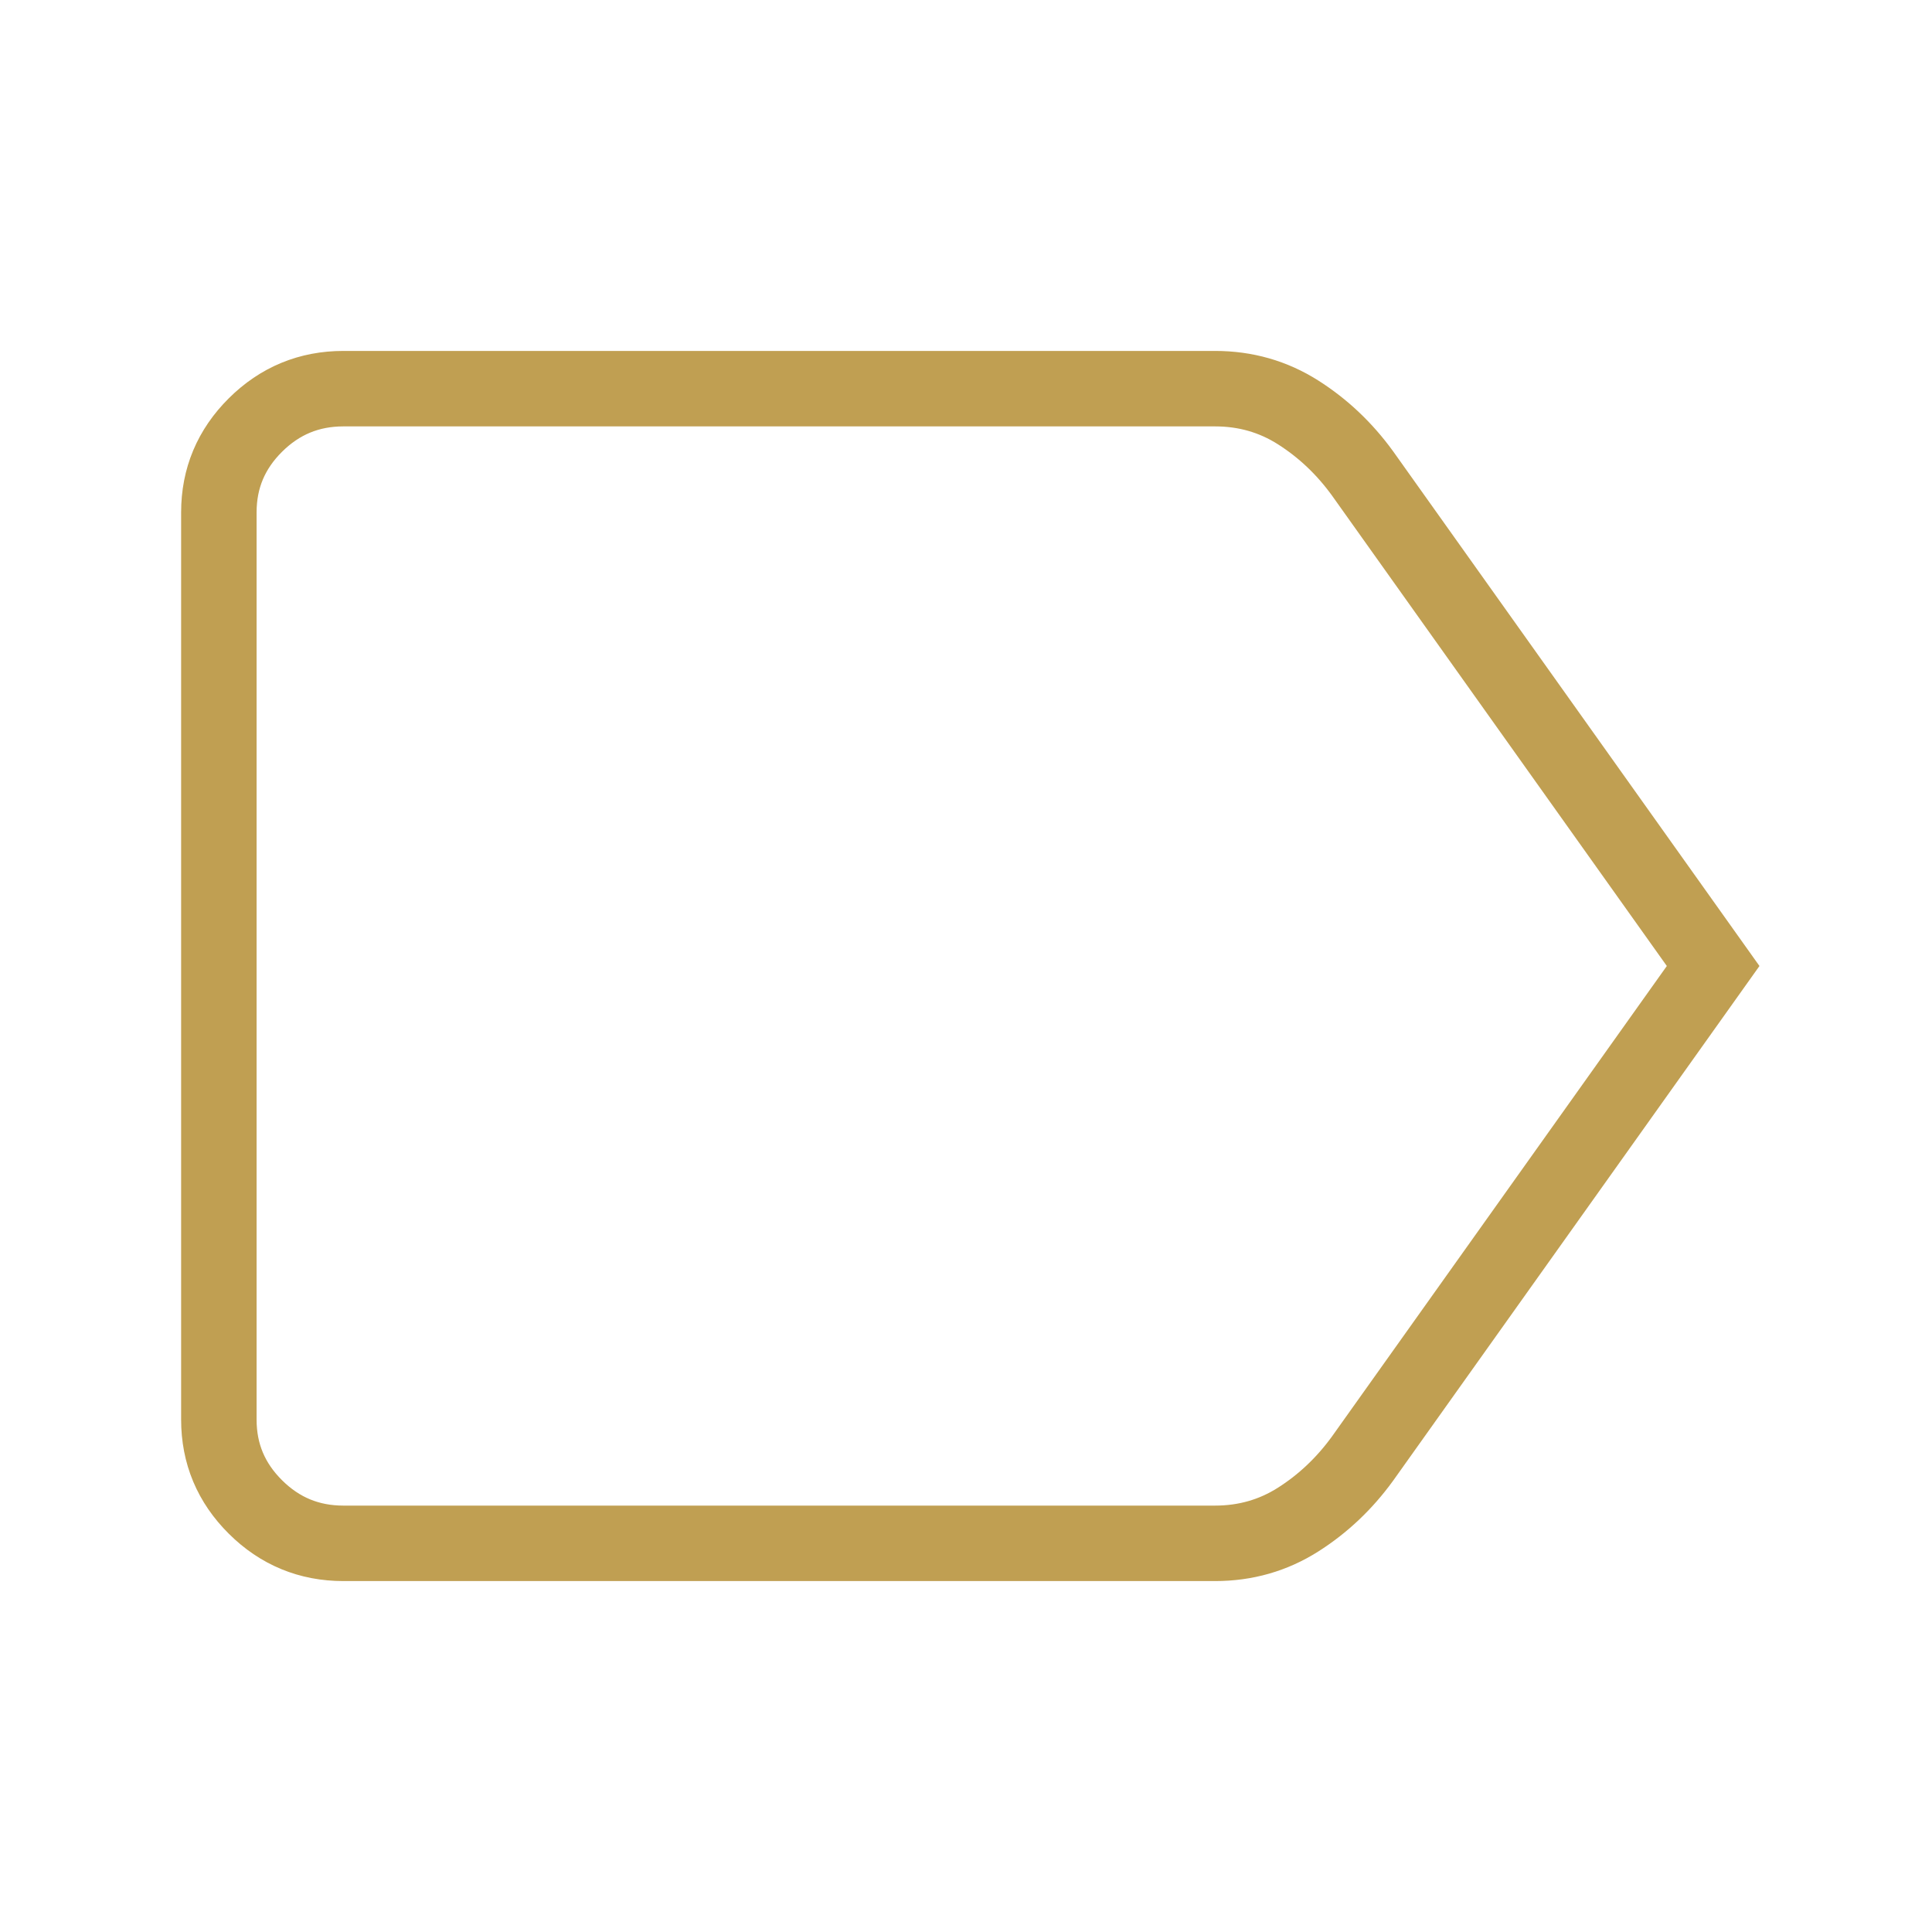
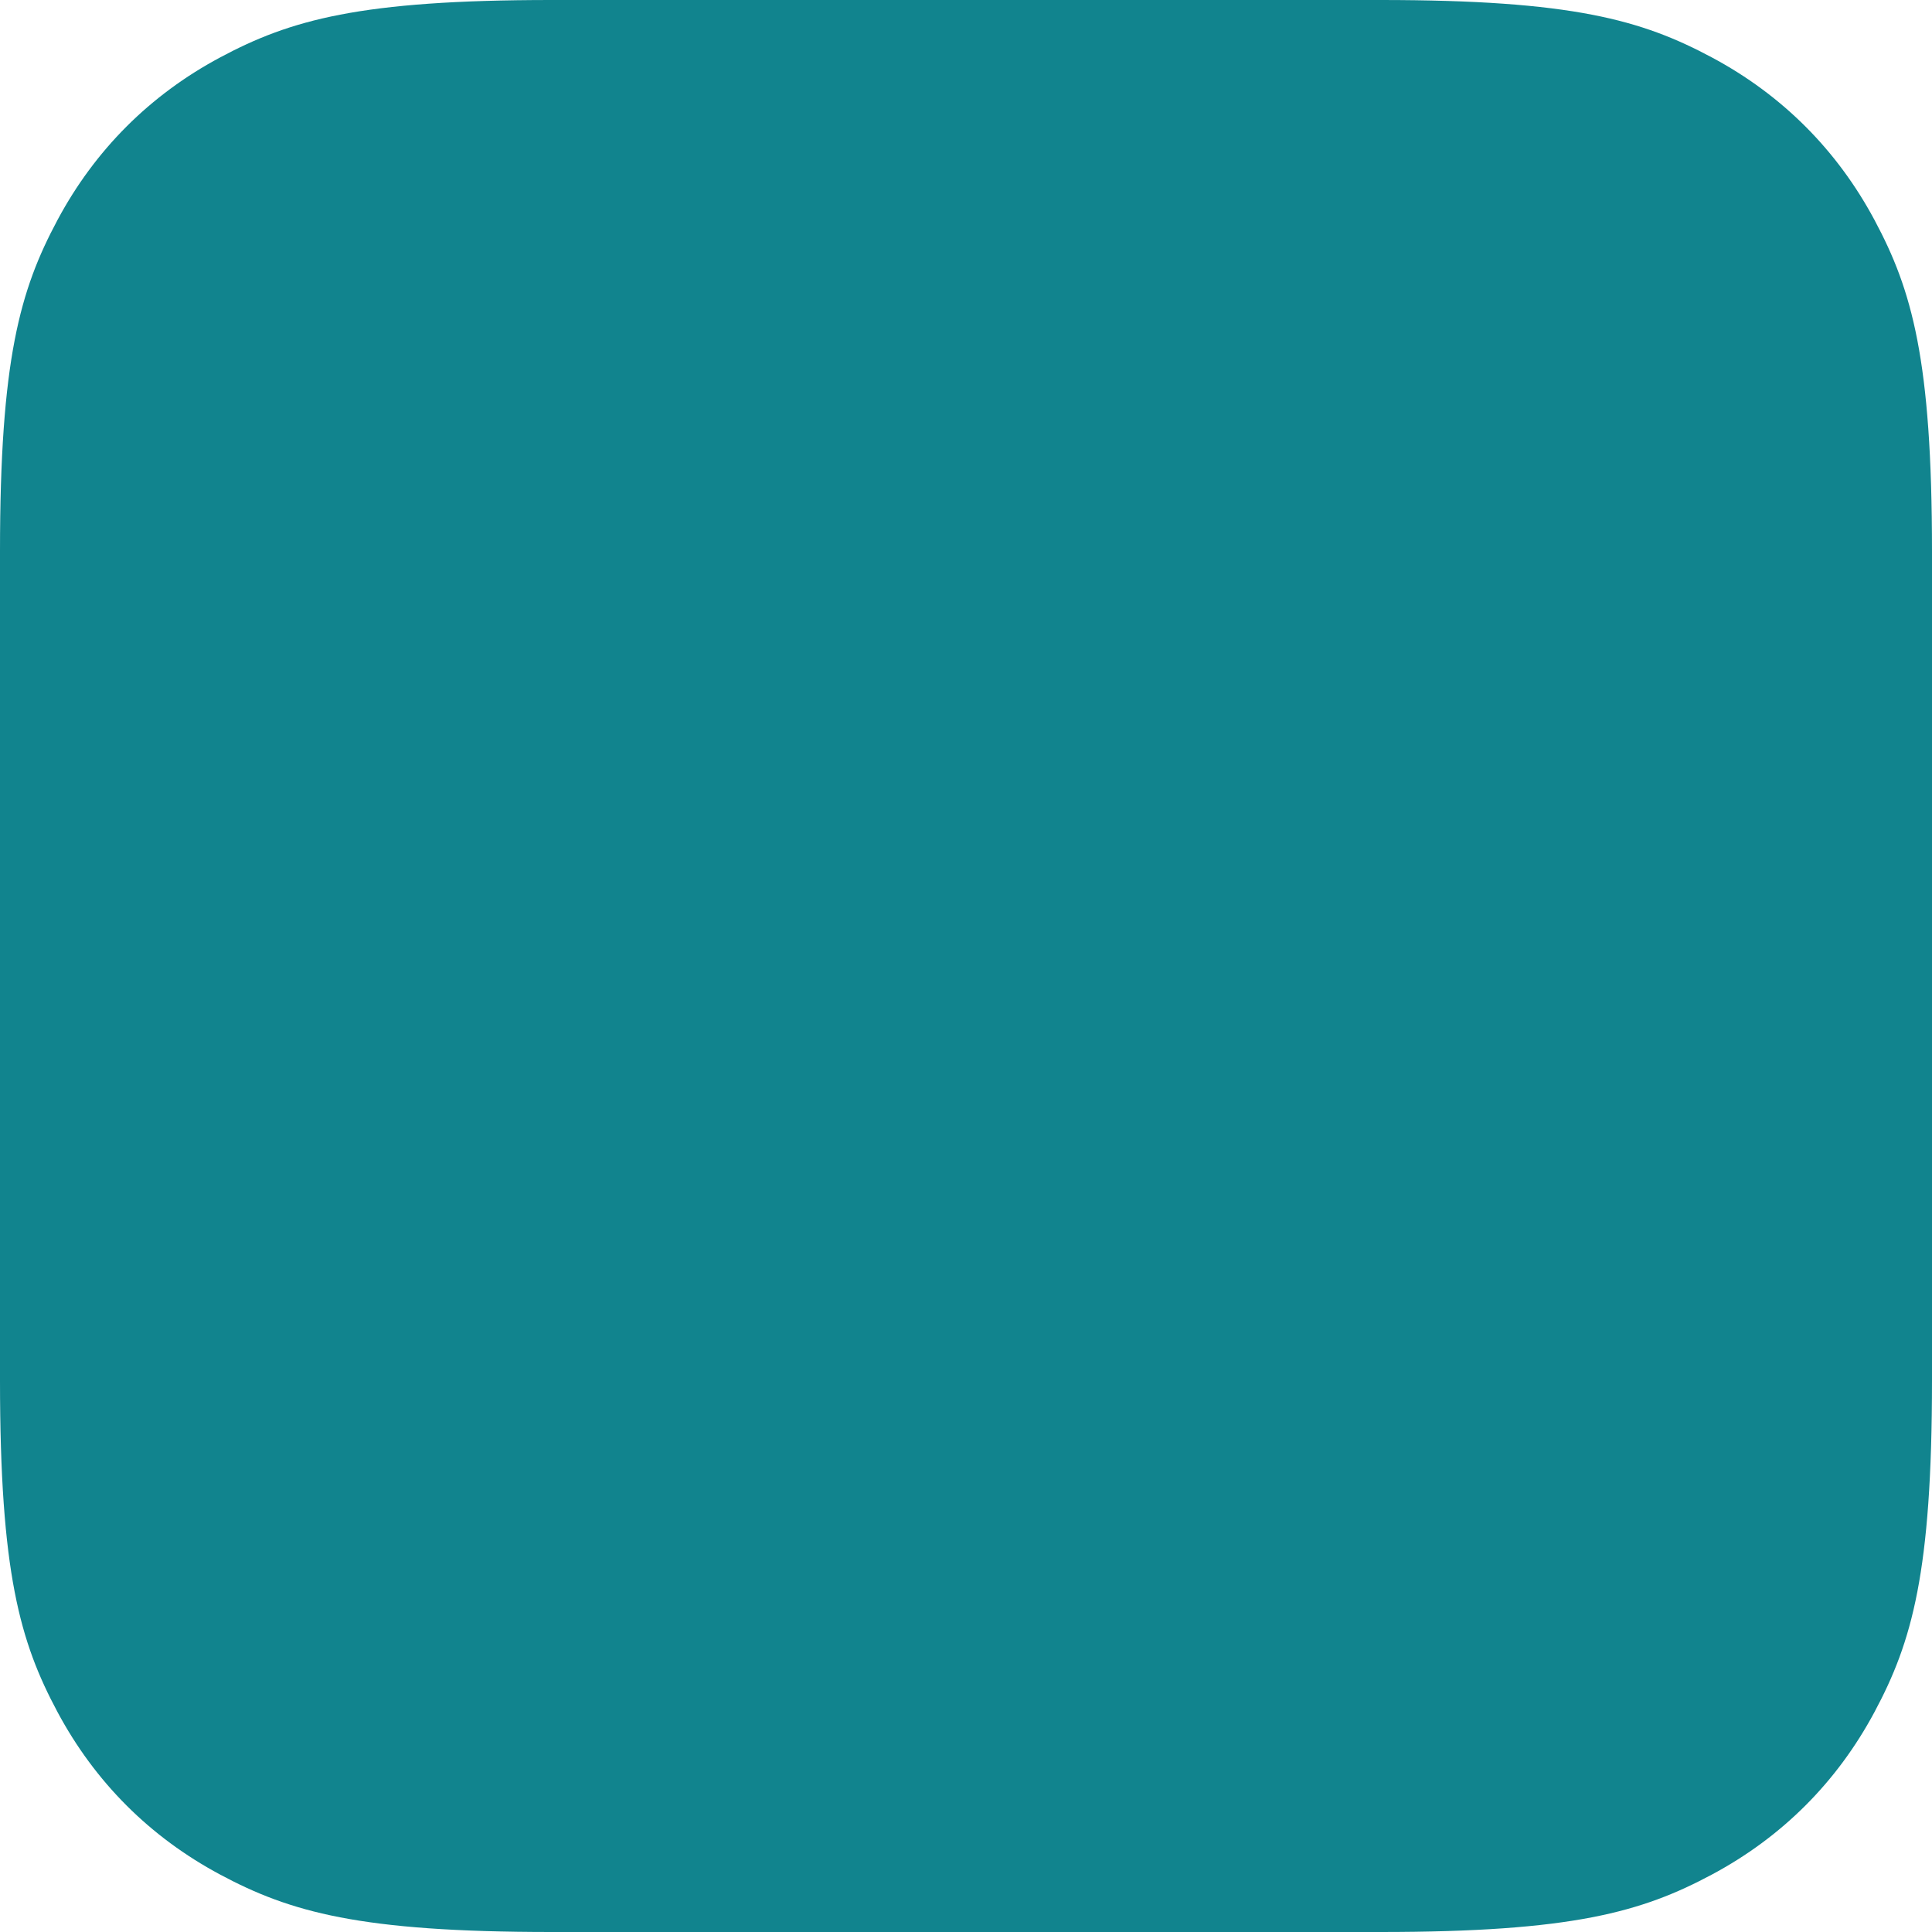
<svg xmlns="http://www.w3.org/2000/svg" width="512px" height="512px" viewBox="0 0 512 512" version="1.1">
-   <g stroke="none" stroke-width="1" fill="none" fill-rule="evenodd">
-     <g fill-rule="nonzero">
-       <path d="M146.141,0 L365.859,0 C416.675,0 435.102,5.291 453.68,15.227 C472.258,25.162 486.838,39.742 496.773,58.32 C506.709,76.898 512,95.325 512,146.141 L512,365.859 C512,416.675 506.709,435.102 496.773,453.68 C486.838,472.258 472.258,486.838 453.68,496.773 C435.102,506.709 416.675,512 365.859,512 L146.141,512 C95.325,512 76.898,506.709 58.32,496.773 C39.742,486.838 25.162,472.258 15.227,453.68 C5.291,435.102 0,416.675 0,365.859 L0,146.141 C0,95.325 5.291,76.898 15.227,58.32 C25.162,39.742 39.742,25.162 58.32,15.227 C76.898,5.291 95.325,0 146.141,0 Z" fill="none" />
-       <path d="M454,256 L361.05,386.596 C356.283,393.154 350.6,398.527 344,402.716 C337.4,406.905 330.067,409 322,409 L91,409 C81.925,409 74.156,405.79 67.694,399.369 C61.231,392.949 58,385.23 58,376.214 L58,135.786 C58,126.77 61.231,119.051 67.694,112.631 C74.156,106.21 81.925,103 91,103 L322,103 C330.067,103 337.4,105.095 344,109.284 C350.6,113.473 356.283,118.846 361.05,125.404 L454,256 Z" stroke="#C09F52" stroke-width="20" />
+   <g stroke="none" fill="none" fill-rule="evenodd">
+     <g fill="#11848e" fill-rule="nonzero">
+       <path d="M146.141,0 L365.859,0 C416.675,0 435.102,5.291 453.68,15.227 C472.258,25.162 486.838,39.742 496.773,58.32 C506.709,76.898 512,95.325 512,146.141 L512,365.859 C512,416.675 506.709,435.102 496.773,453.68 C486.838,472.258 472.258,486.838 453.68,496.773 C435.102,506.709 416.675,512 365.859,512 L146.141,512 C95.325,512 76.898,506.709 58.32,496.773 C39.742,486.838 25.162,472.258 15.227,453.68 C5.291,435.102 0,416.675 0,365.859 L0,146.141 C0,95.325 5.291,76.898 15.227,58.32 C25.162,39.742 39.742,25.162 58.32,15.227 C76.898,5.291 95.325,0 146.141,0 Z" />
    </g>
  </g>
</svg>
